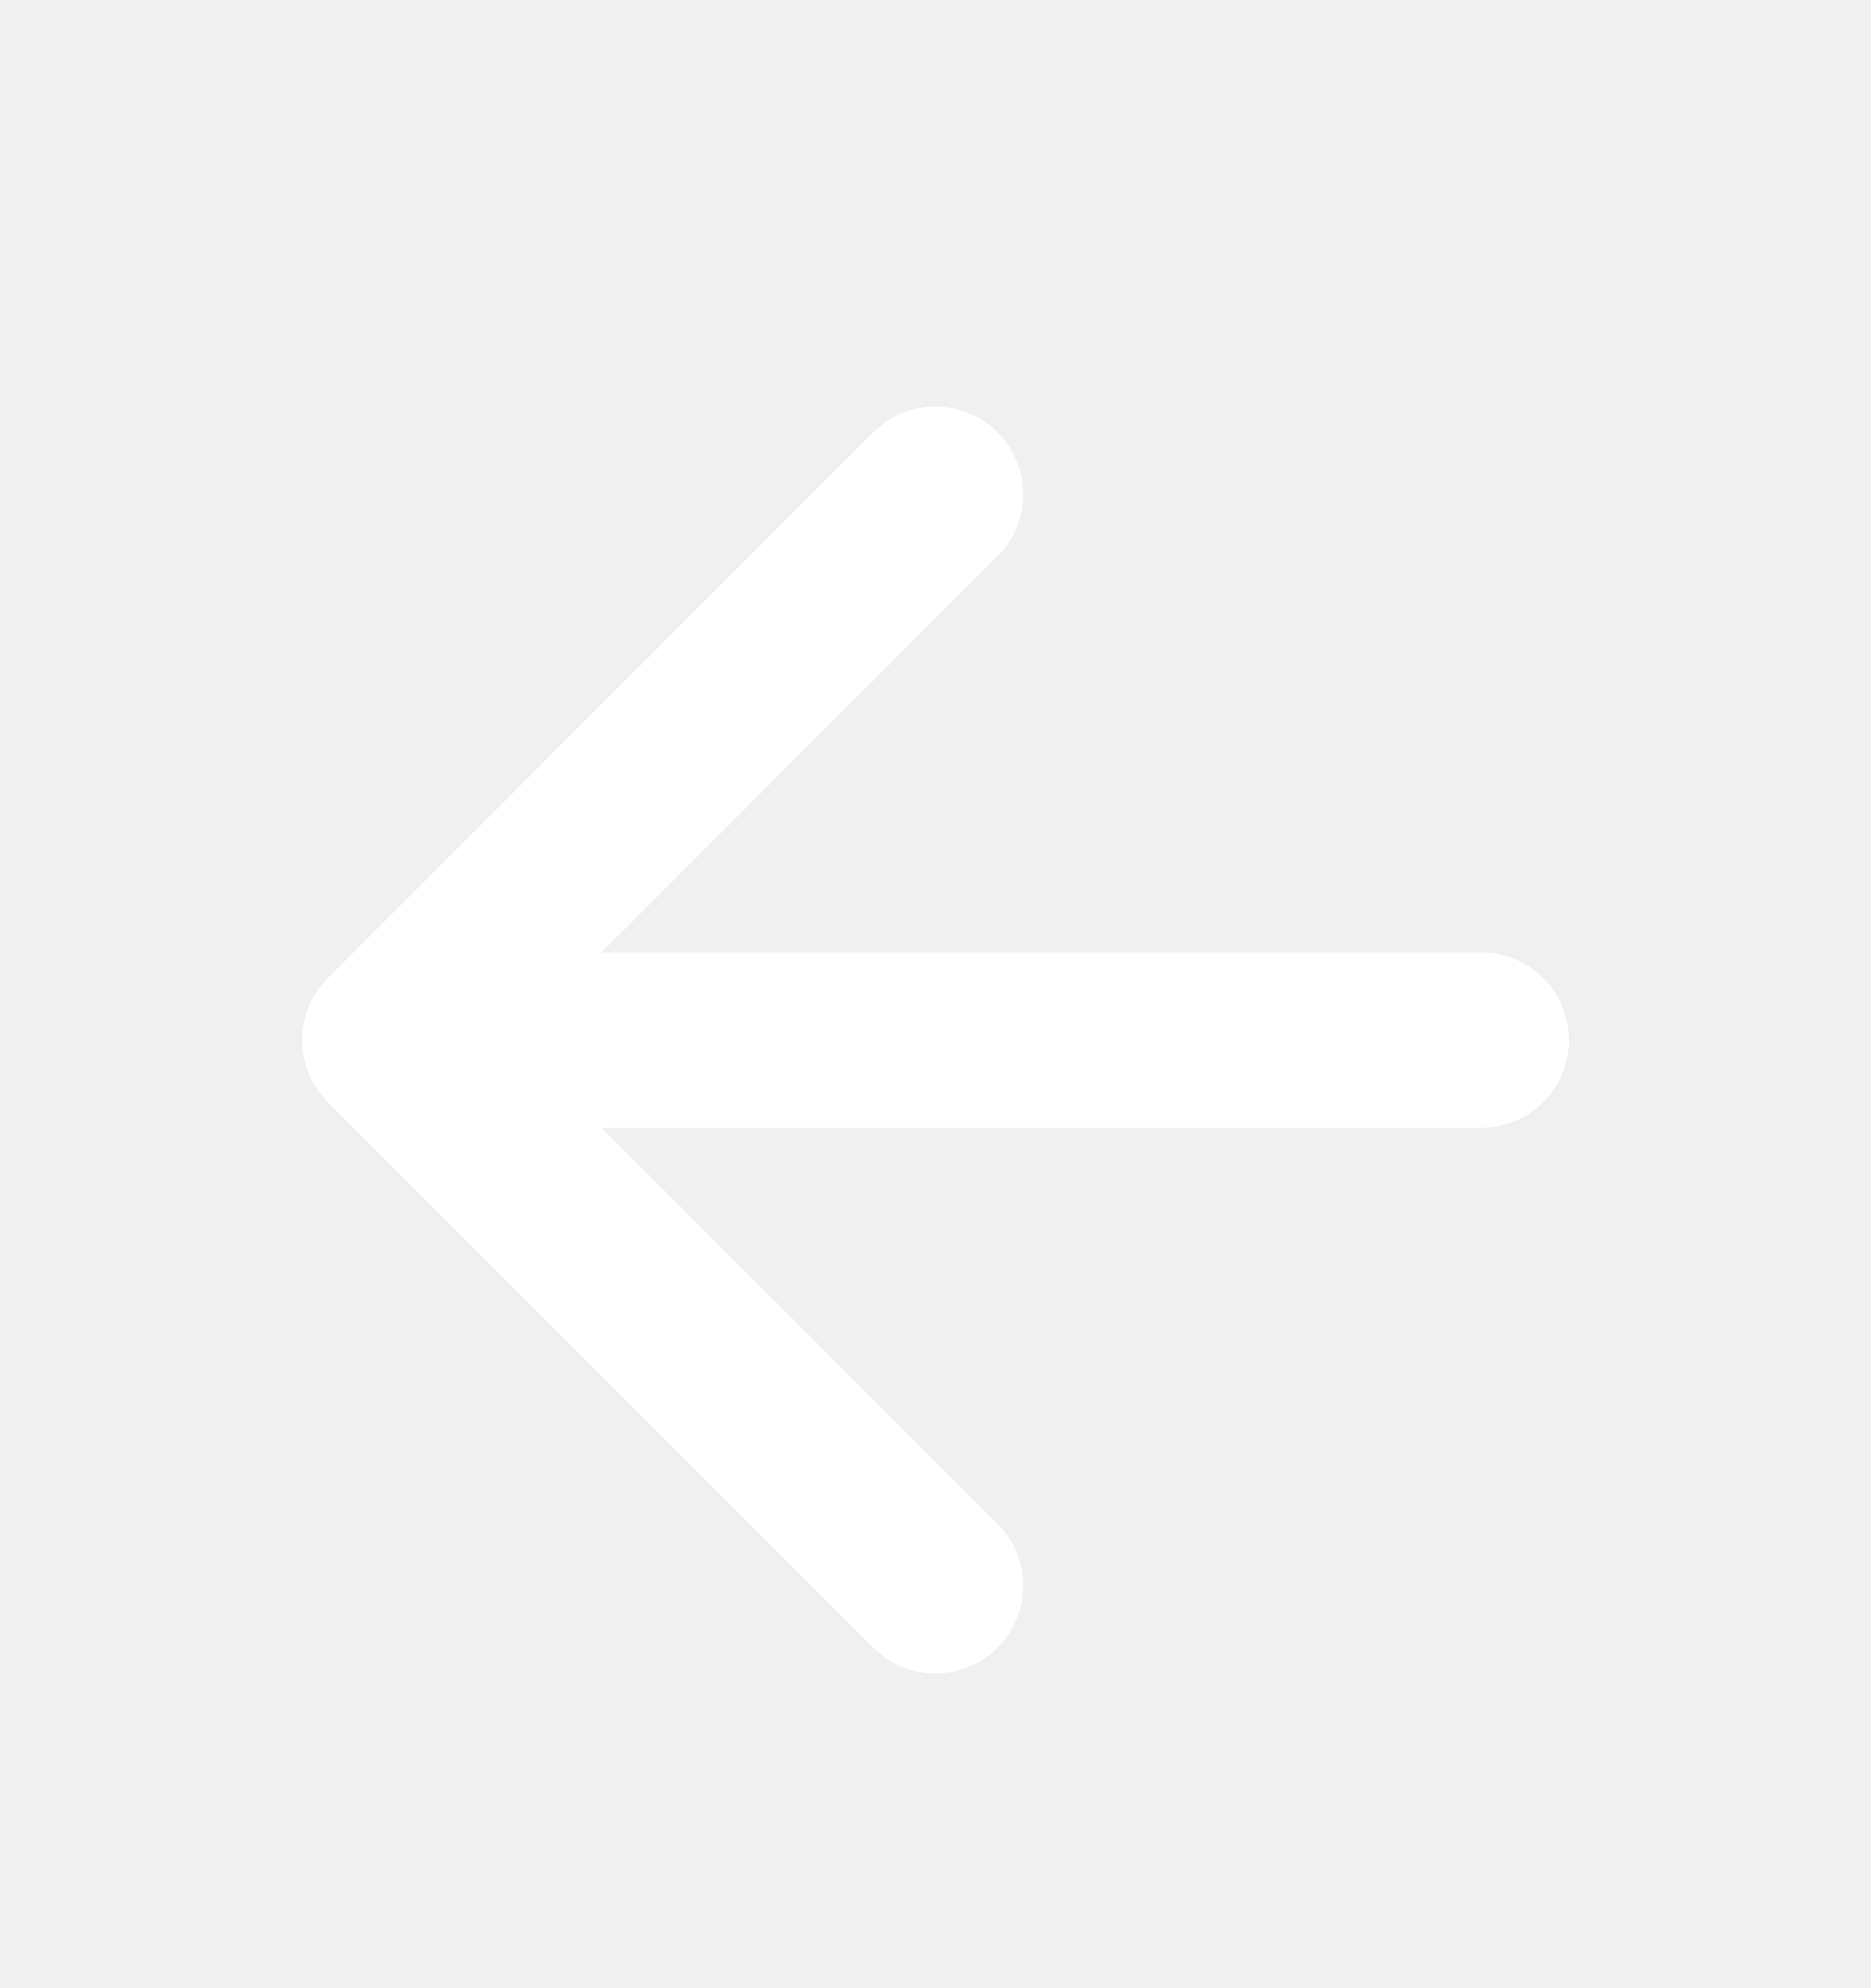
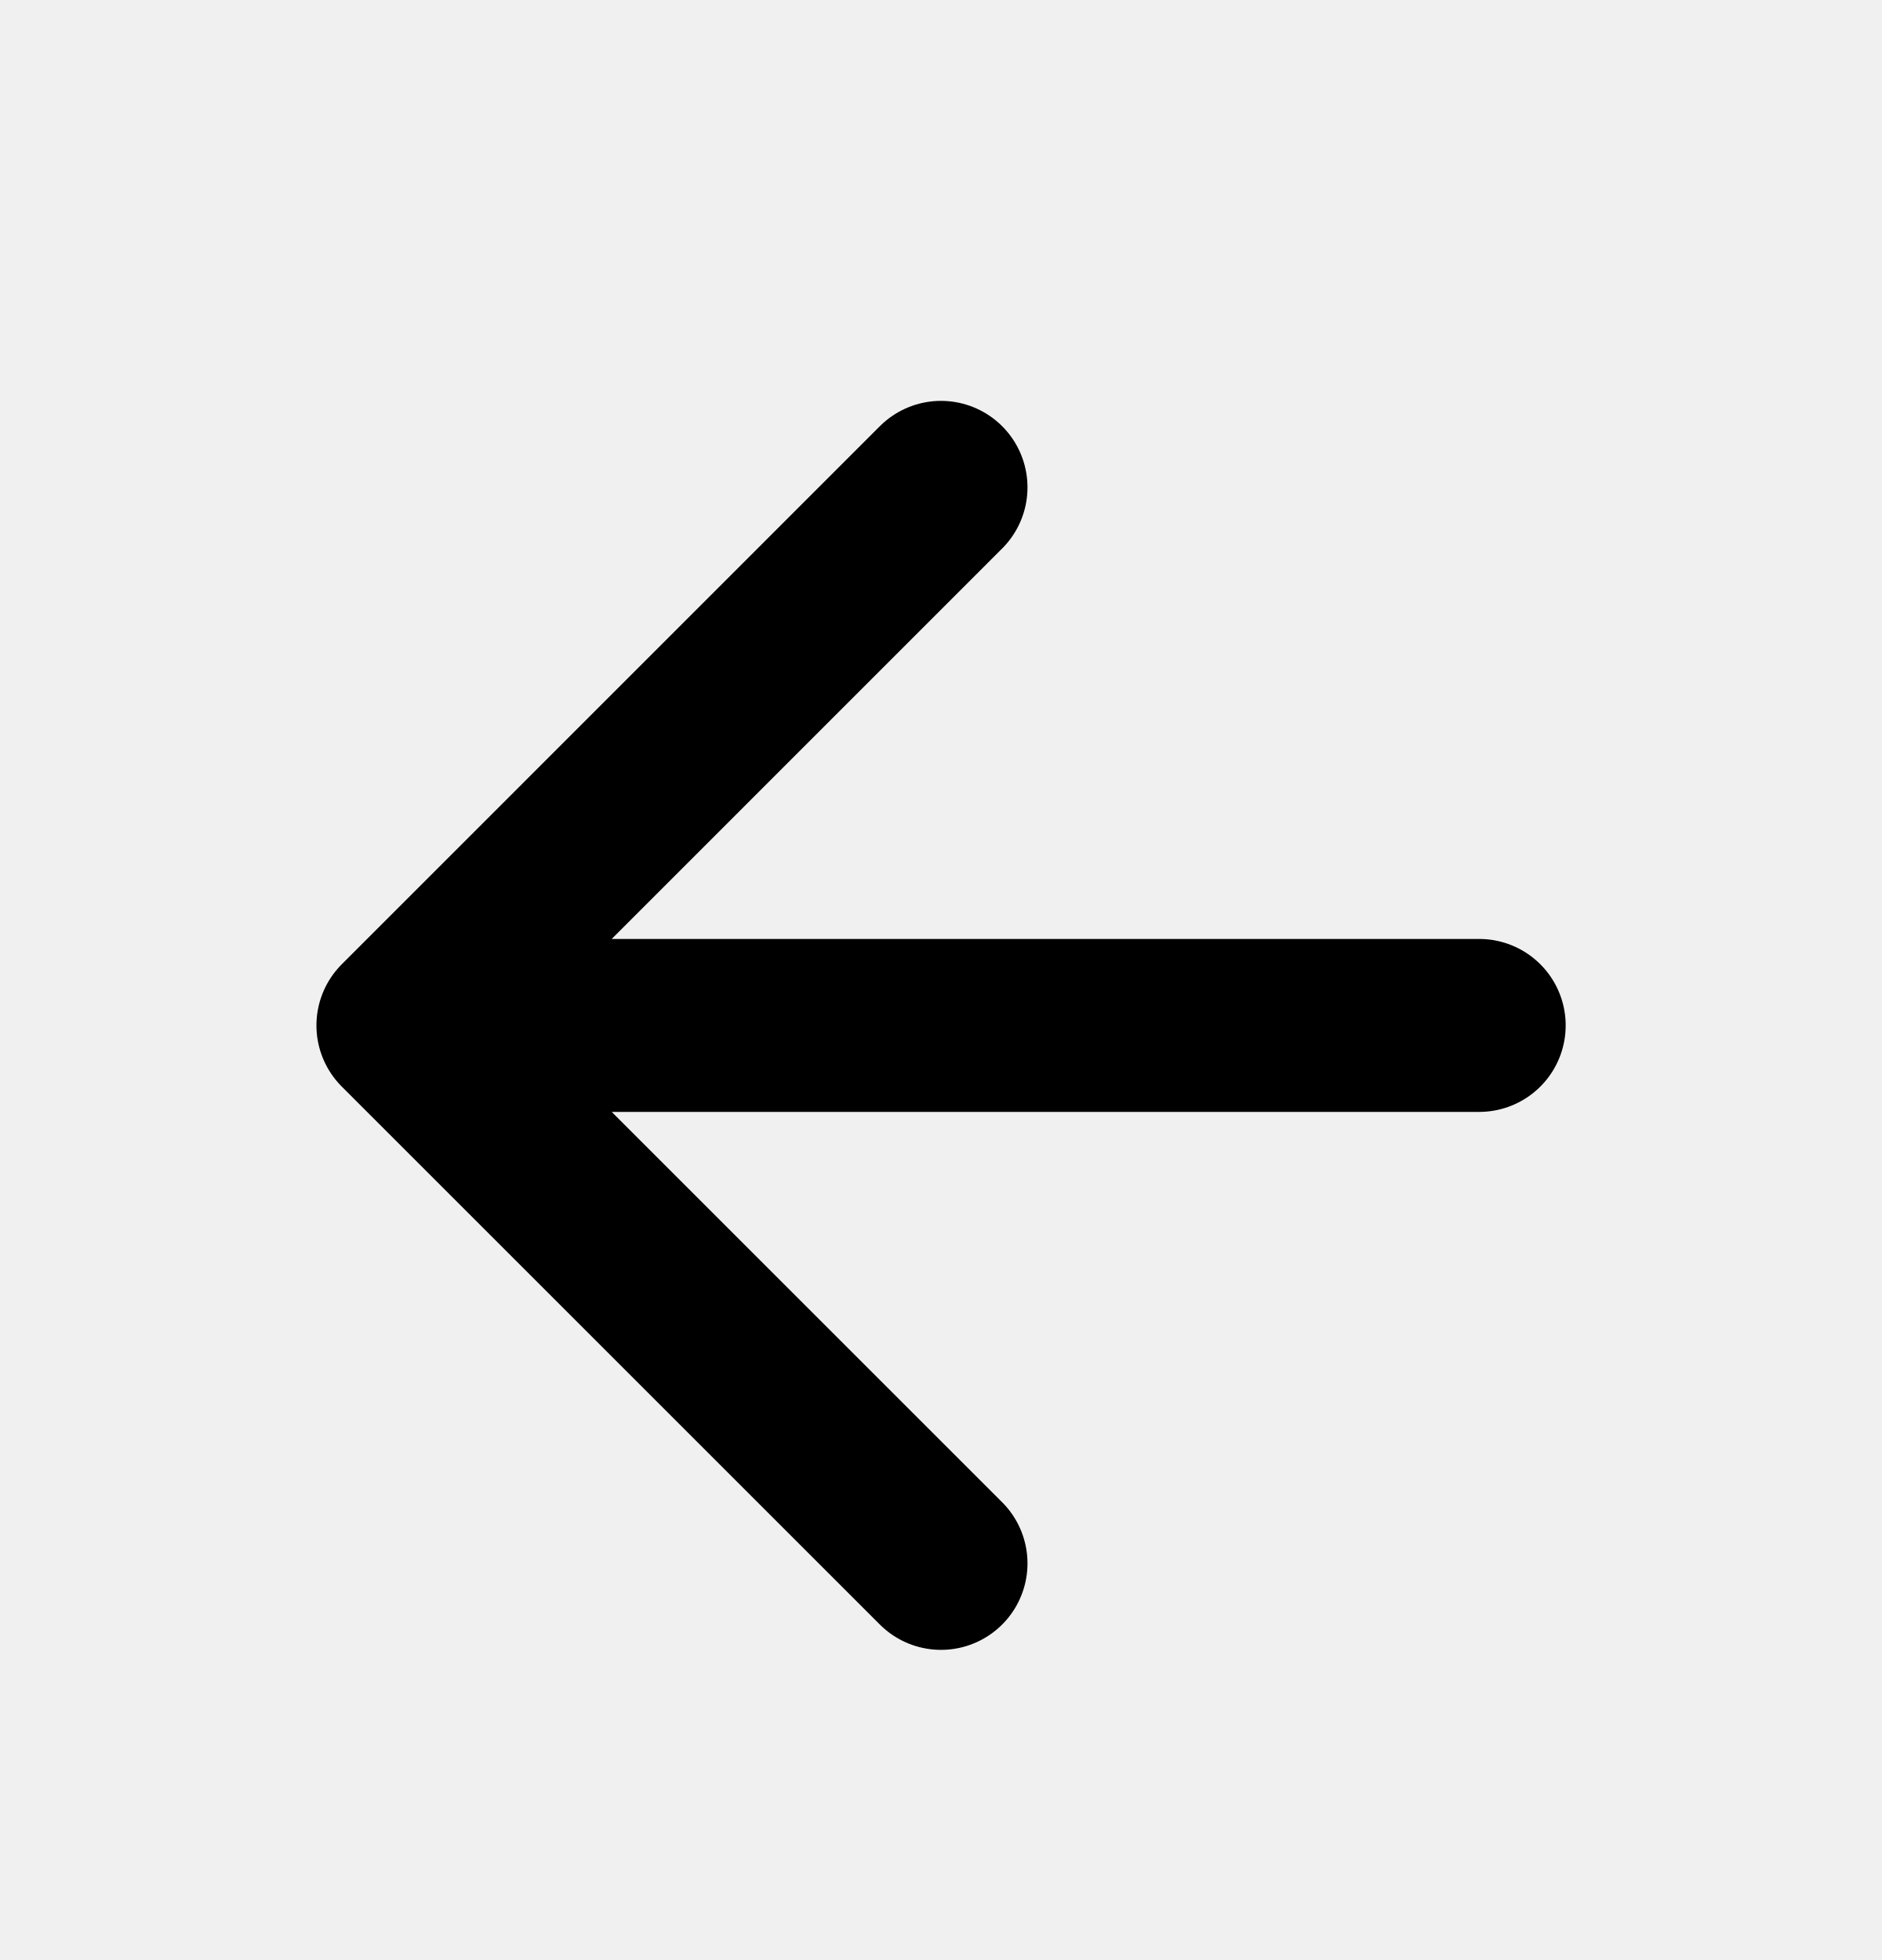
- <svg xmlns="http://www.w3.org/2000/svg" width="16" height="17" viewBox="0 0 16 17" fill="none">
-   <path d="M12.667 8.894H3.334M3.334 8.894L8 4.227M3.334 8.894L8 13.56" stroke="white" stroke-width="1.5" stroke-linecap="round" stroke-linejoin="round" />
+ <svg xmlns="http://www.w3.org/2000/svg" width="24" height="25" viewBox="0 0 16 17" fill="none">
+   <path d="M12.667 8.894H3.334M3.334 8.894L8 4.227M3.334 8.894L8 13.56" stroke="black" stroke-width="1.5" stroke-linecap="round" stroke-linejoin="round" />
</svg>
